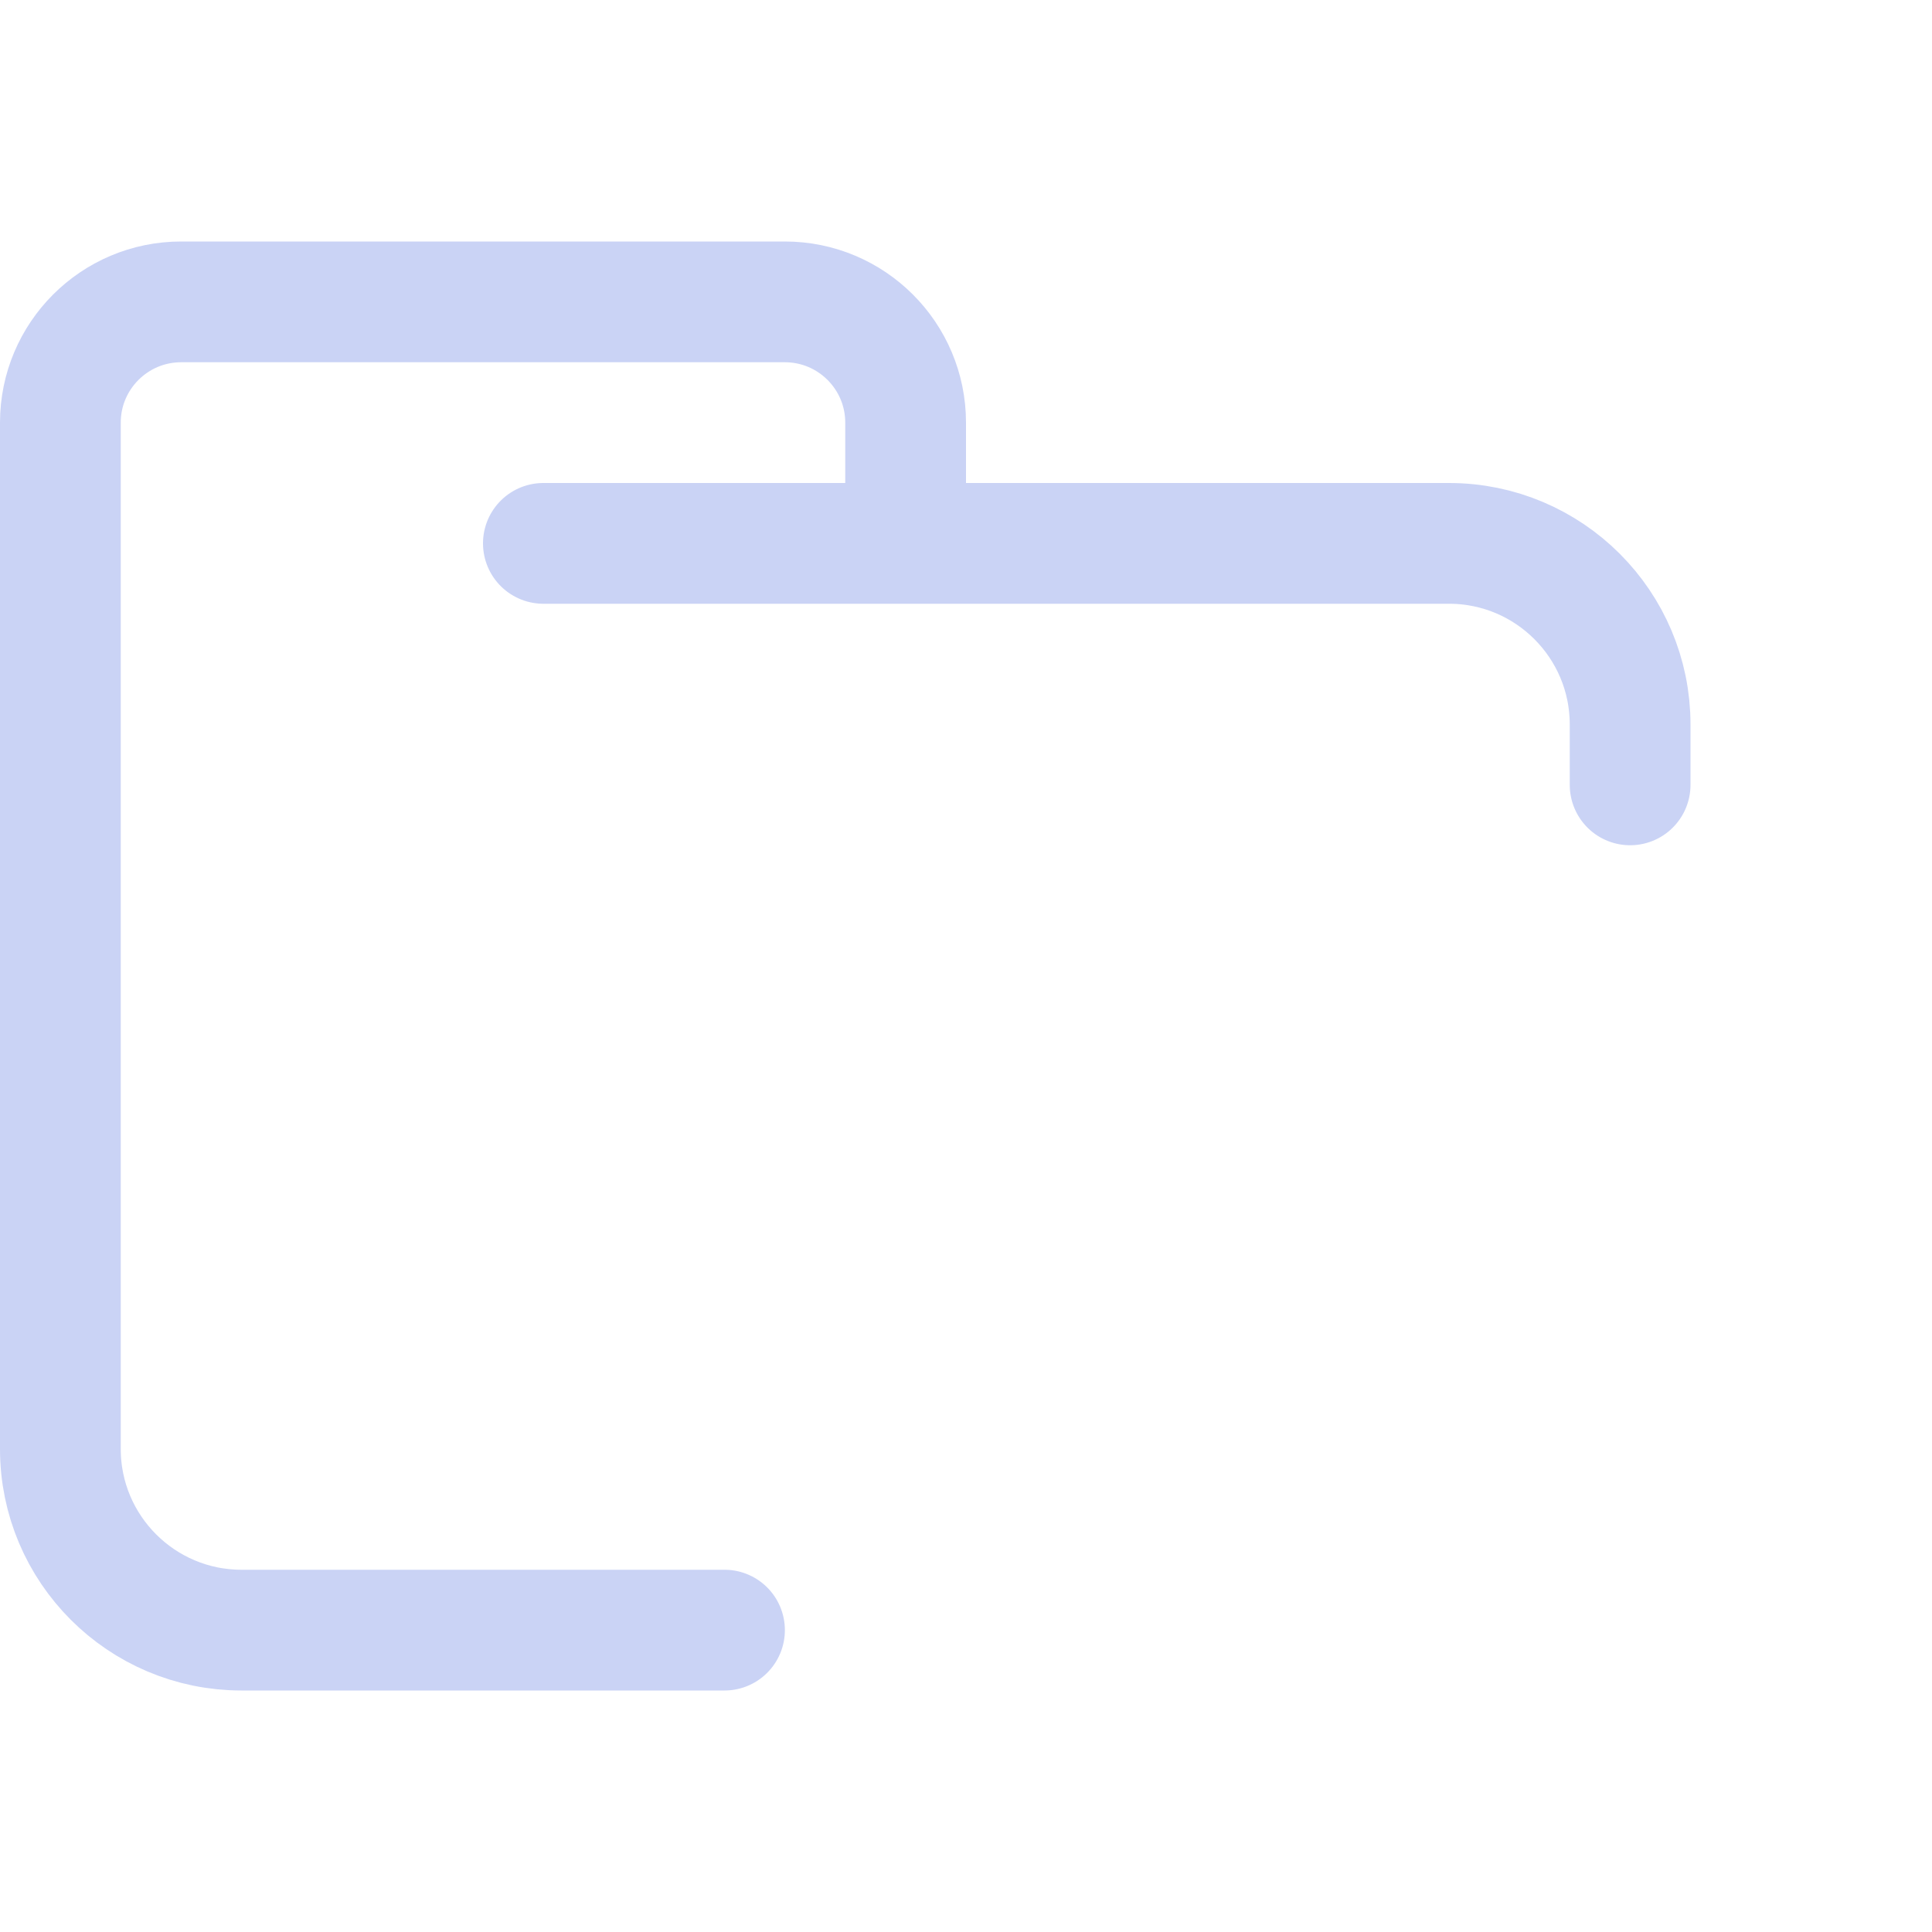
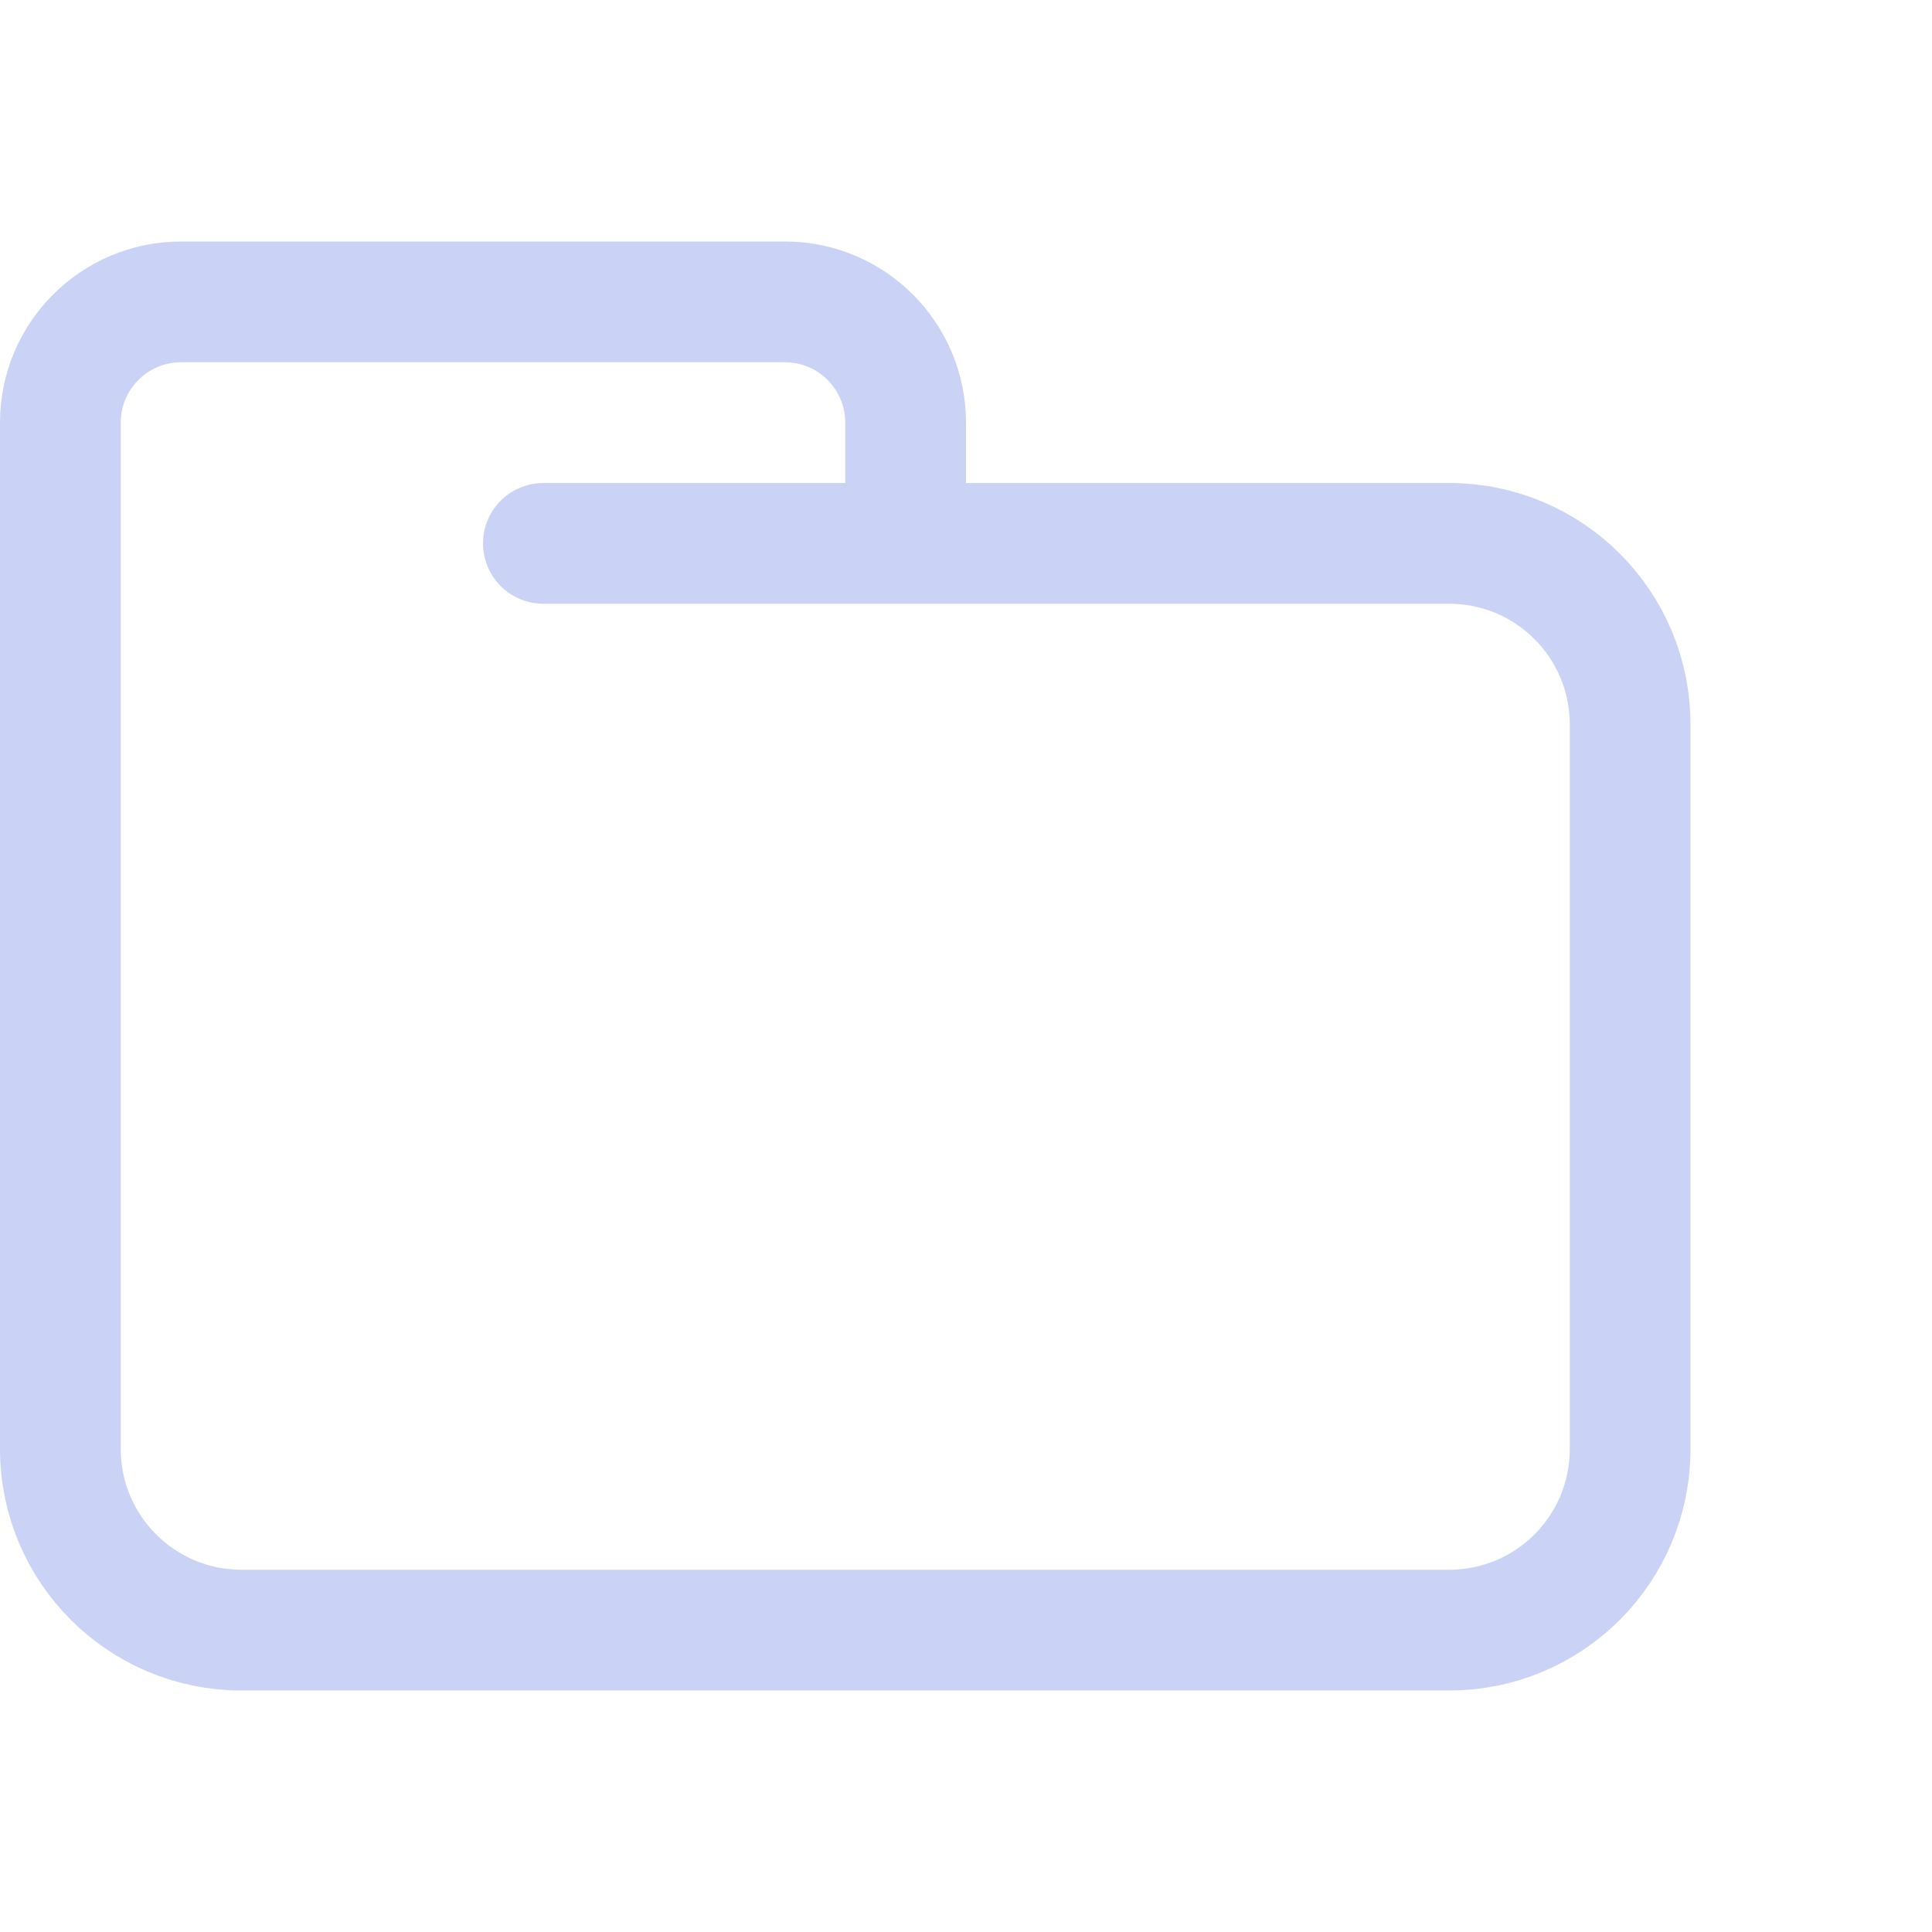
<svg xmlns="http://www.w3.org/2000/svg" width="16" height="16" viewBox="0 0 16 16">
-   <g fill="none" stroke="#cad3f5" stroke-linecap="round" stroke-linejoin="round">
-     <path d="M 4.5,4.5 H 12 c 0.828,0 1.5,0.672 1.5,1.5 V 6.5 M 6,13.5 H 2 C 1.172,13.5 0.5,12.828 0.5,12 V 3.5 c 0,-0.552 0.448,-1 1,-1 h 5 c 0.552,0 1,0.448 1,1 v 1" />
-   </g>
+   <path fill="none" stroke="#cad3f5" stroke-linecap="round" stroke-linejoin="round" d="M4.5 4.5H12c.83 0 1.5.67 1.5 1.5v6c0 .83-.67 1.5-1.5 1.5H2A1.5 1.5 0 01.5 12V3.5a1 1 0 011-1h5a1 1 0 011 1v1" />
</svg>
